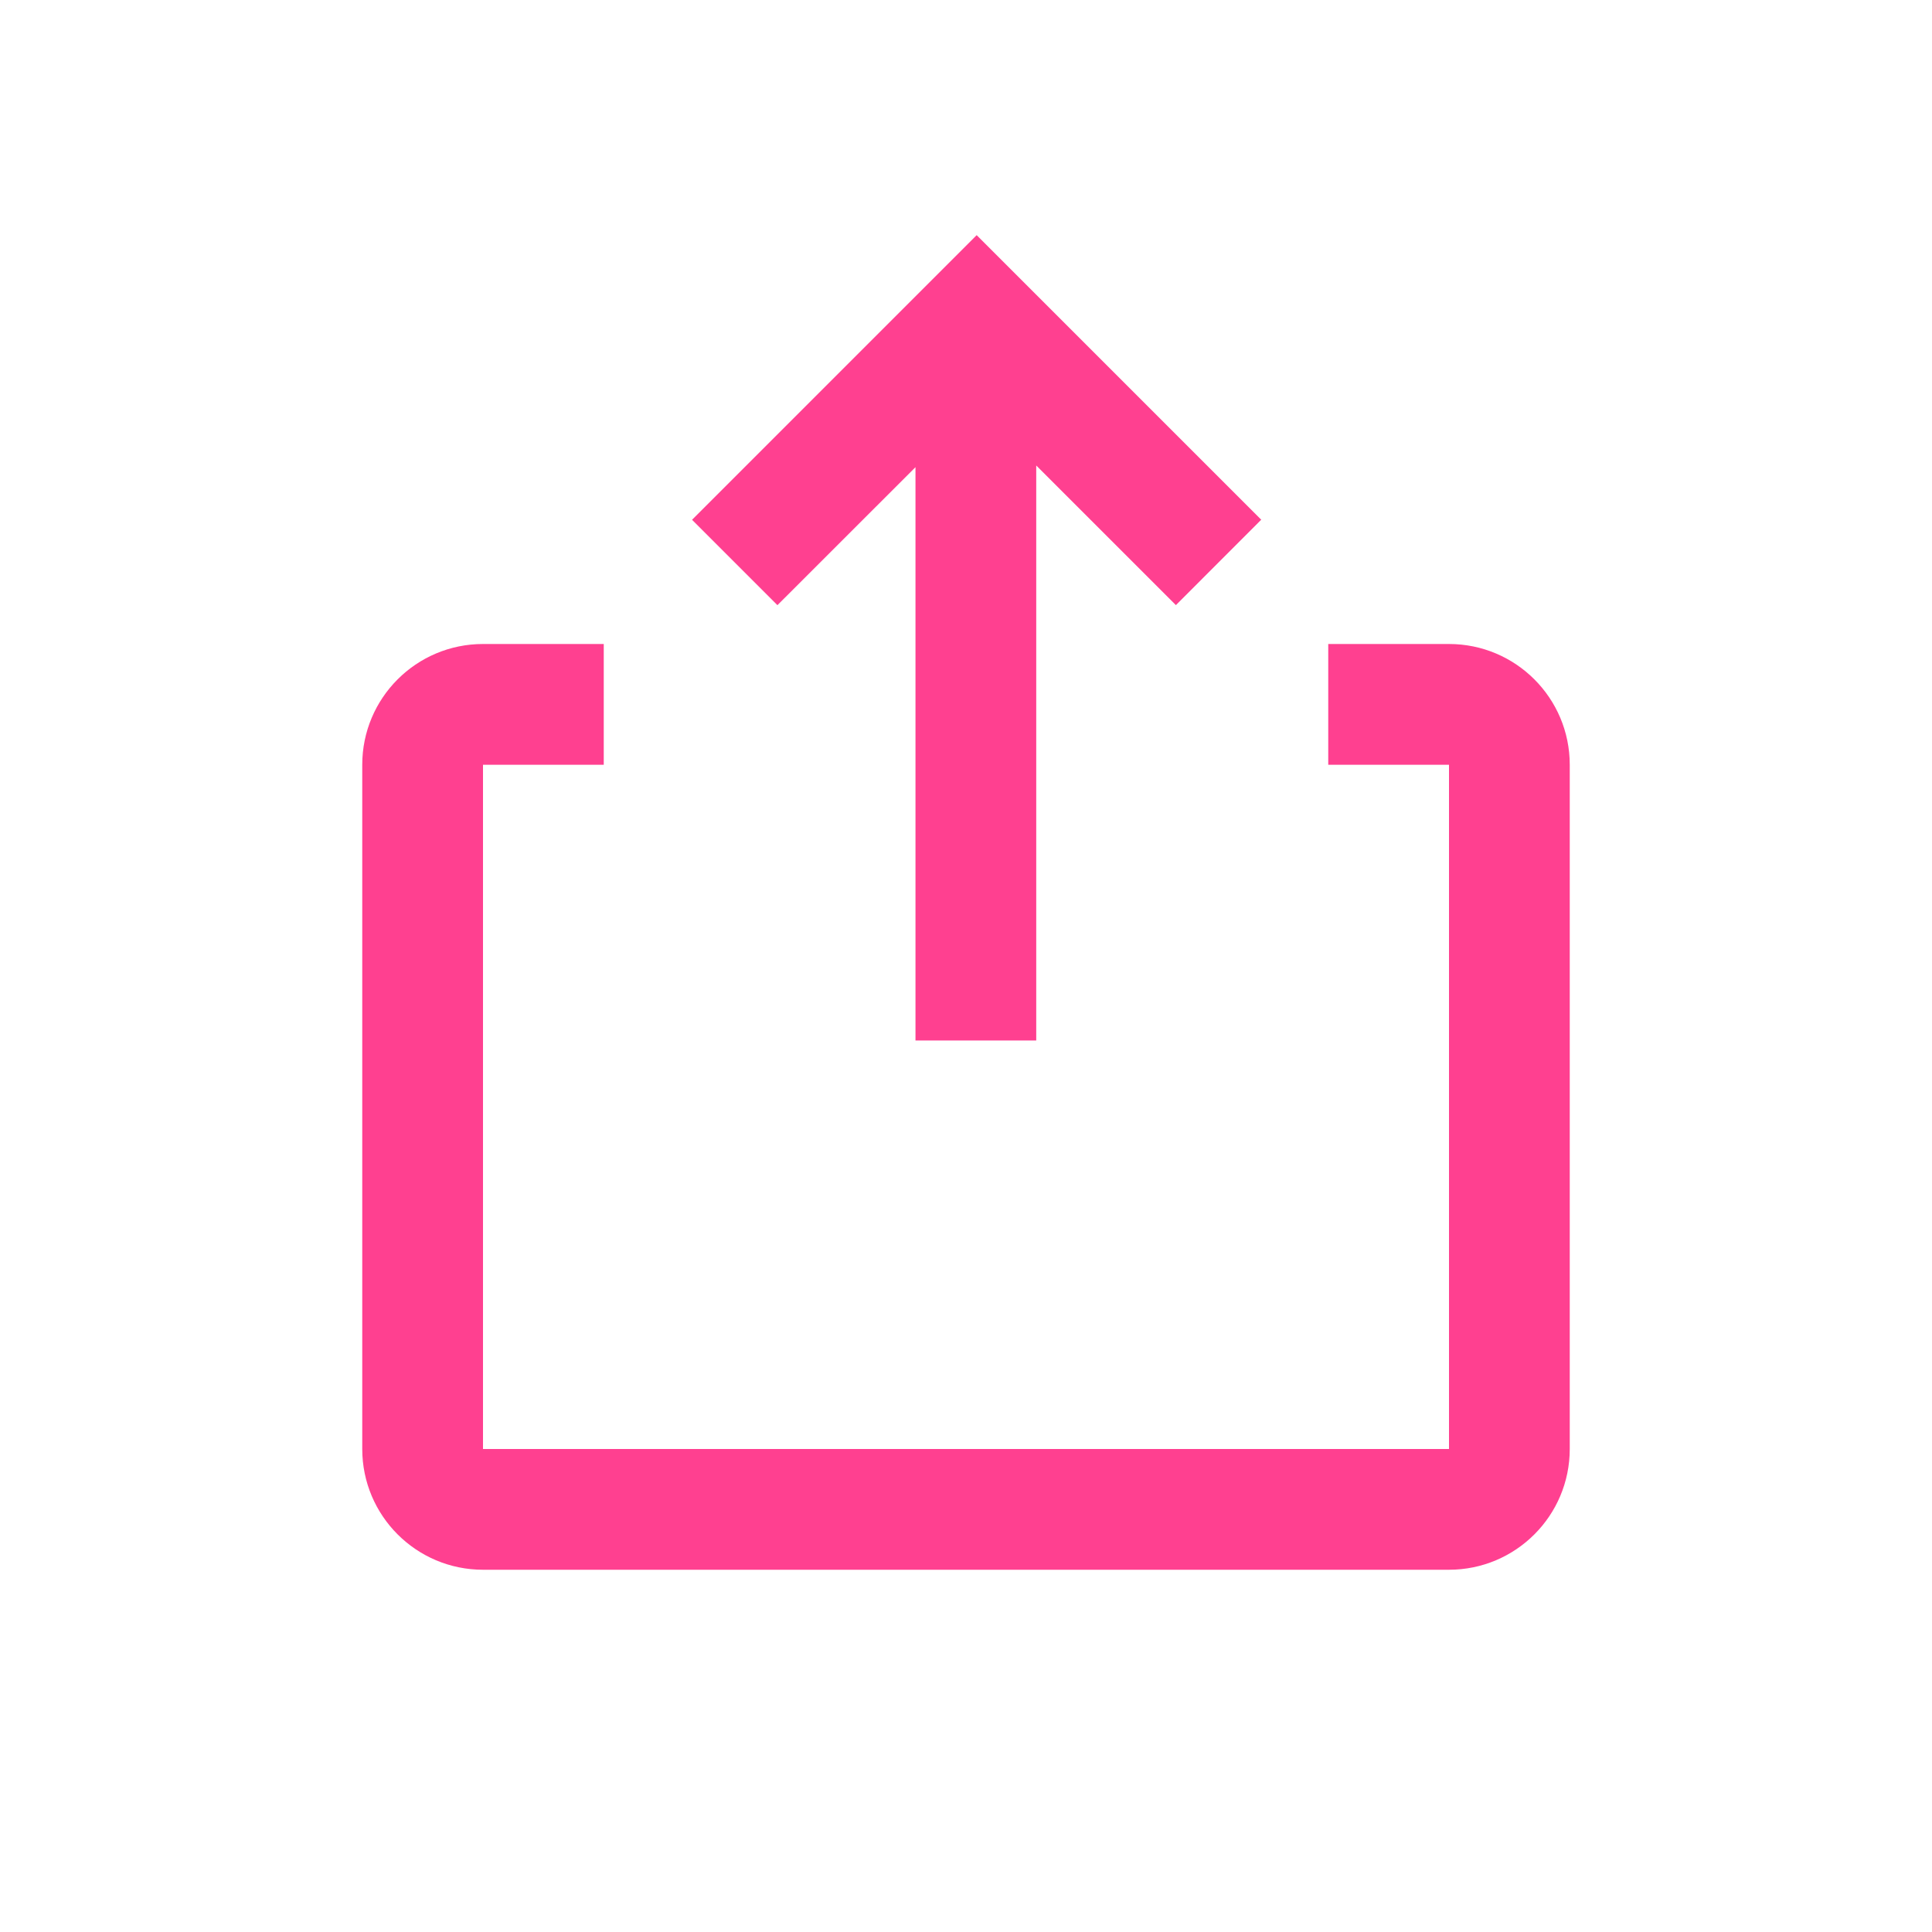
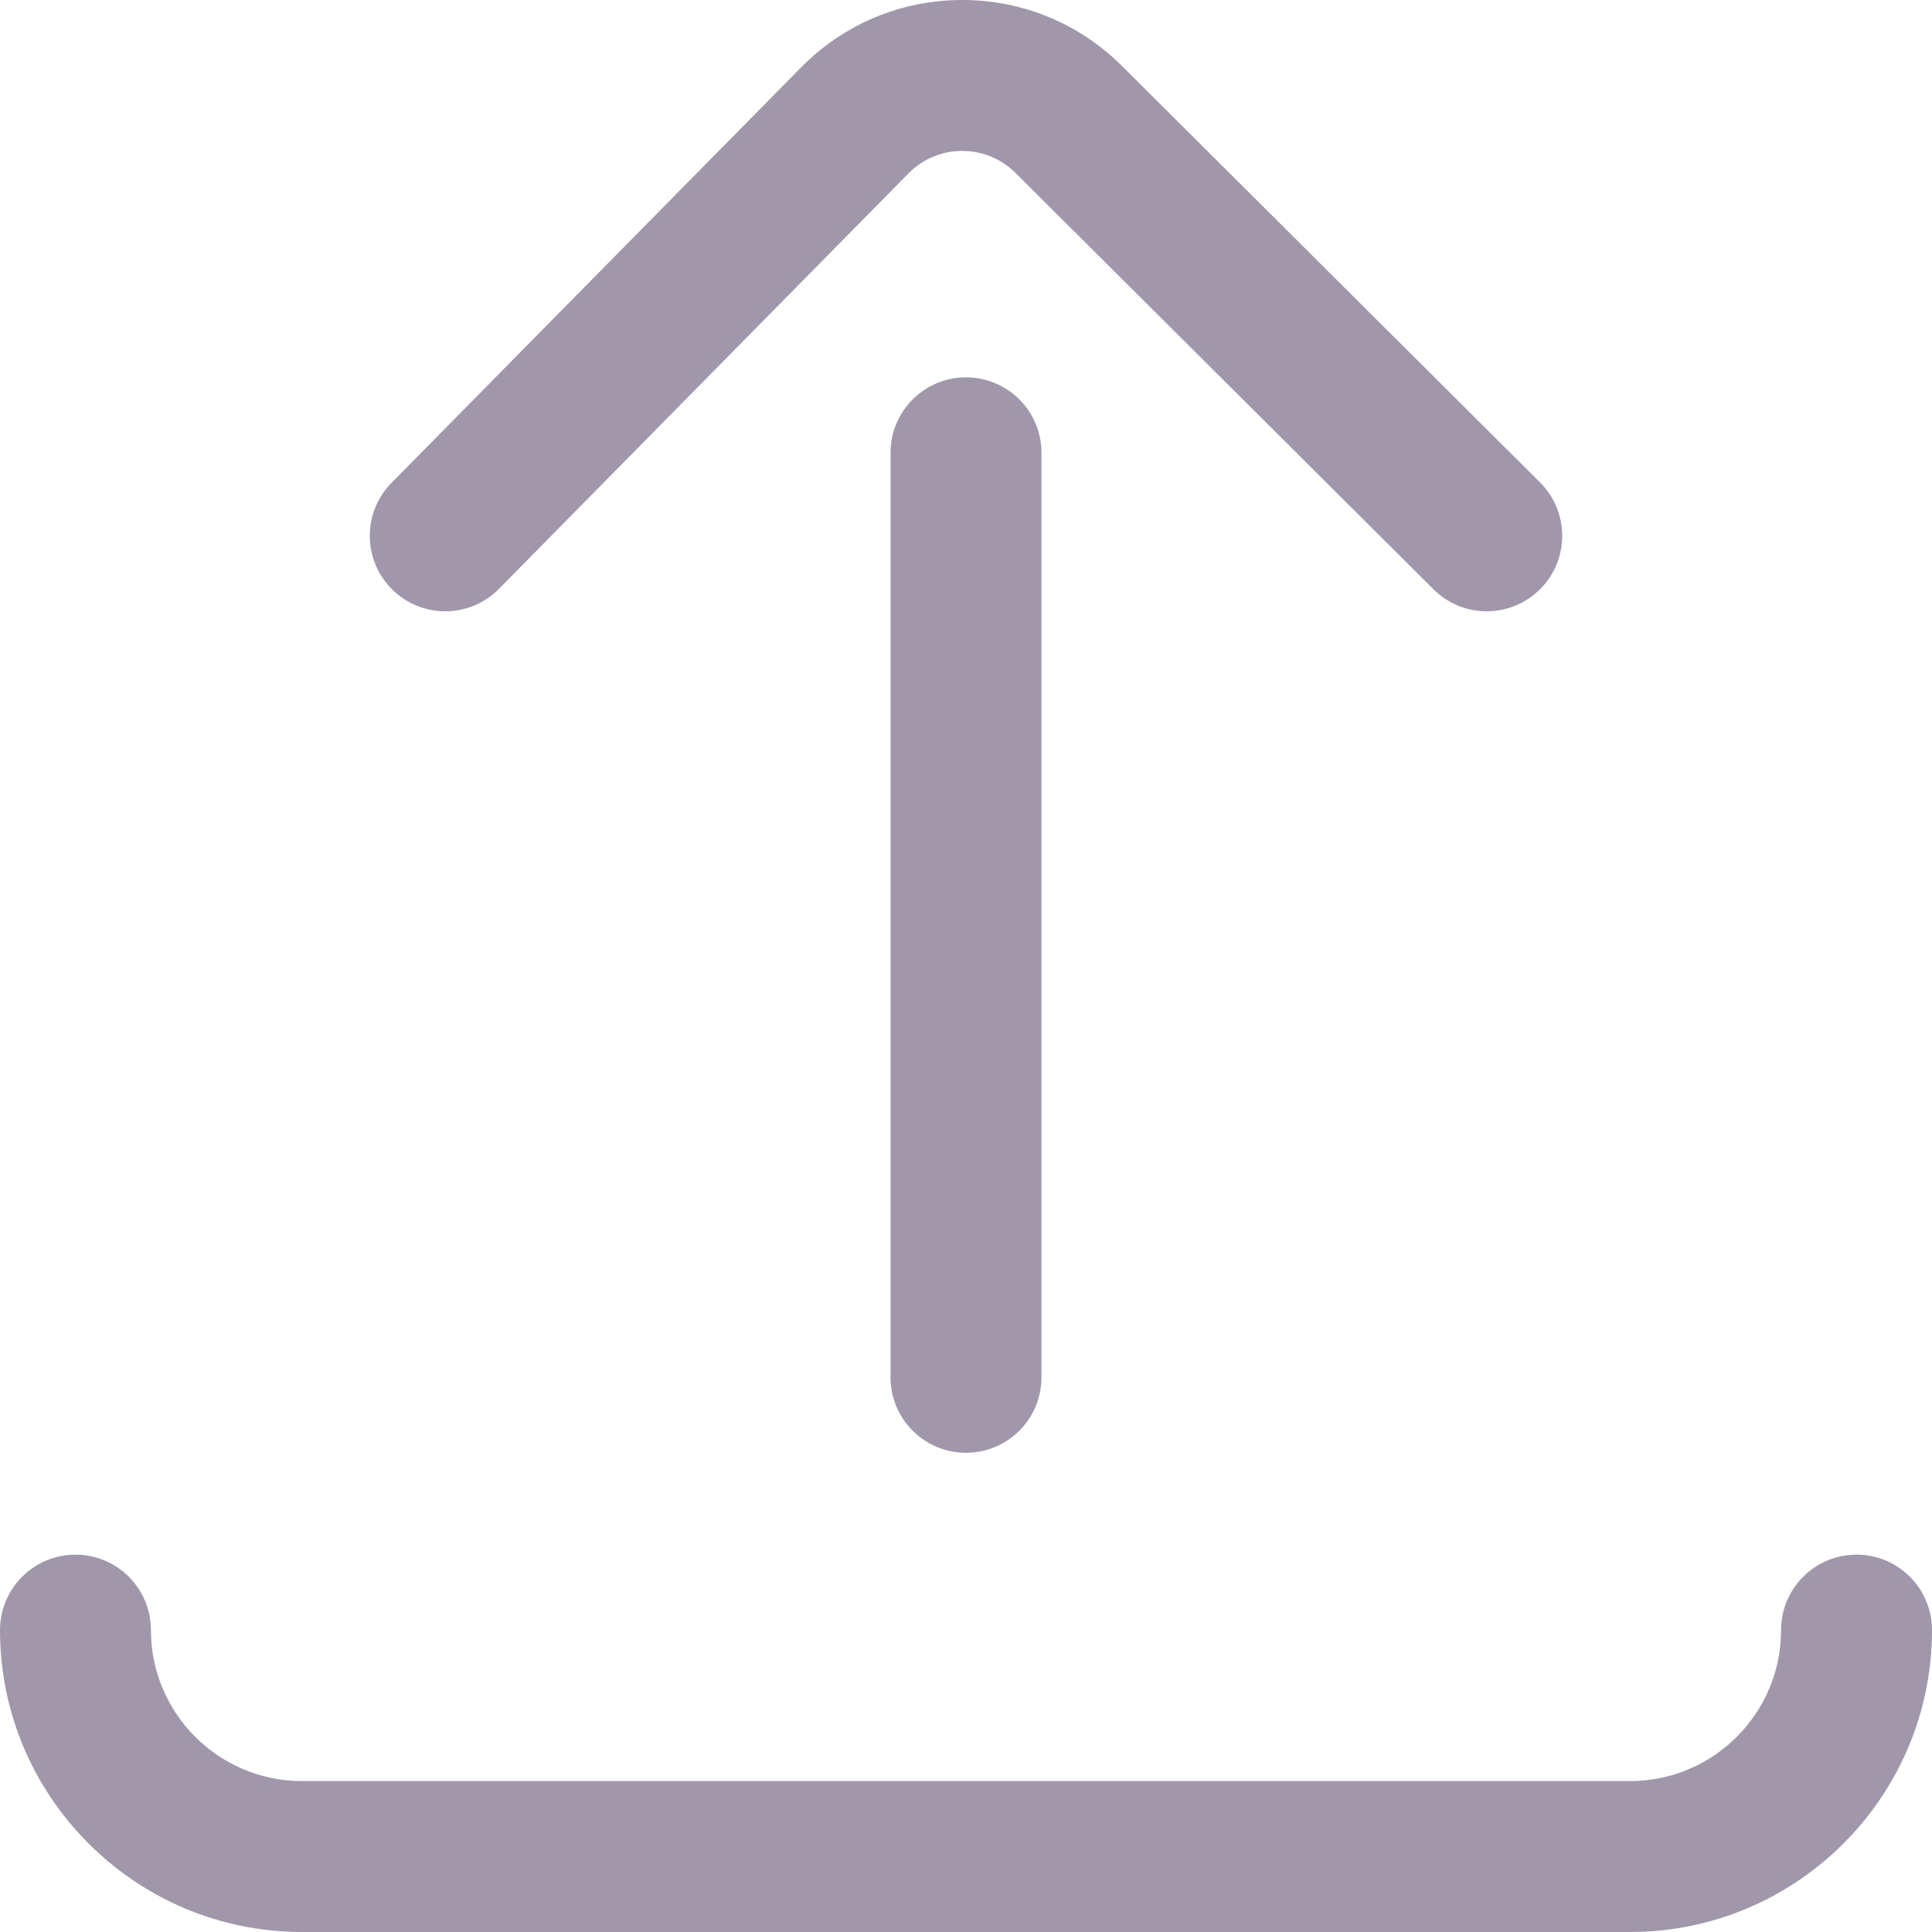
- <svg xmlns="http://www.w3.org/2000/svg" t="1648454703278" class="icon" viewBox="0 0 1024 1024" version="1.1" p-id="3696" width="64" height="64">
-   <defs>
-     <style type="text/css">@font-face { font-family: feedback-iconfont; src: url("//at.alicdn.com/t/font_1031158_u69w8yhxdu.woff2?t=1630033759944") format("woff2"), url("//at.alicdn.com/t/font_1031158_u69w8yhxdu.woff?t=1630033759944") format("woff"), url("//at.alicdn.com/t/font_1031158_u69w8yhxdu.ttf?t=1630033759944") format("truetype"); }
- </style>
-   </defs>
-   <path d="M704 341.333h64a64 64 0 0 1 64 64v362.667a64 64 0 0 1-64 64H256a64 64 0 0 1-64-64V405.333a64 64 0 0 1 64-64h64v64h-64v362.667h512V405.333h-64v-64zM517.653 124.629l150.827 150.827-45.227 45.269-74.027-74.005v304.768h-64V247.616l-73.173 73.131-45.248-45.248 150.827-150.848z" p-id="3697" fill="#ff4090" />
+ <svg xmlns="http://www.w3.org/2000/svg" t="1648698084741" class="icon" viewBox="0 0 1024 1024" version="1.1" p-id="6086" width="16" height="16">
+   <path d="M264.488 312.08L481.796 91.634A39.738 39.738 0 0 1 510 80c10.684 0 20.728 4.162 28.338 11.772L759.772 312.34A39.86 39.86 0 0 0 788 324a39.876 39.876 0 0 0 28.34-11.772c15.59-15.652 15.542-40.978-0.112-56.568L594.852 35.148C572.188 12.482 542.052 0 510 0s-62.188 12.482-84.852 35.148l-0.202 0.204-217.432 220.566c-15.508 15.732-15.328 41.058 0.406 56.568 15.732 15.508 41.06 15.328 56.568-0.406z" p-id="6087" fill="#A197AA" />
+   <path d="M472 240v490c0 22.092 17.908 40 40 40s40-17.908 40-40V240c0-22.092-17.908-40-40-40s-40 17.908-40 40zM984 824c-22.092 0-40 17.908-40 40 0 44.112-35.888 80-80 80H160c-44.112 0-80-35.888-80-80 0-22.092-17.908-40-40-40s-40 17.908-40 40c0 88.224 71.776 160 160 160h704c88.224 0 160-71.776 160-160 0-22.092-17.908-40-40-40z" p-id="6088" fill="#A197AA" />
</svg>
